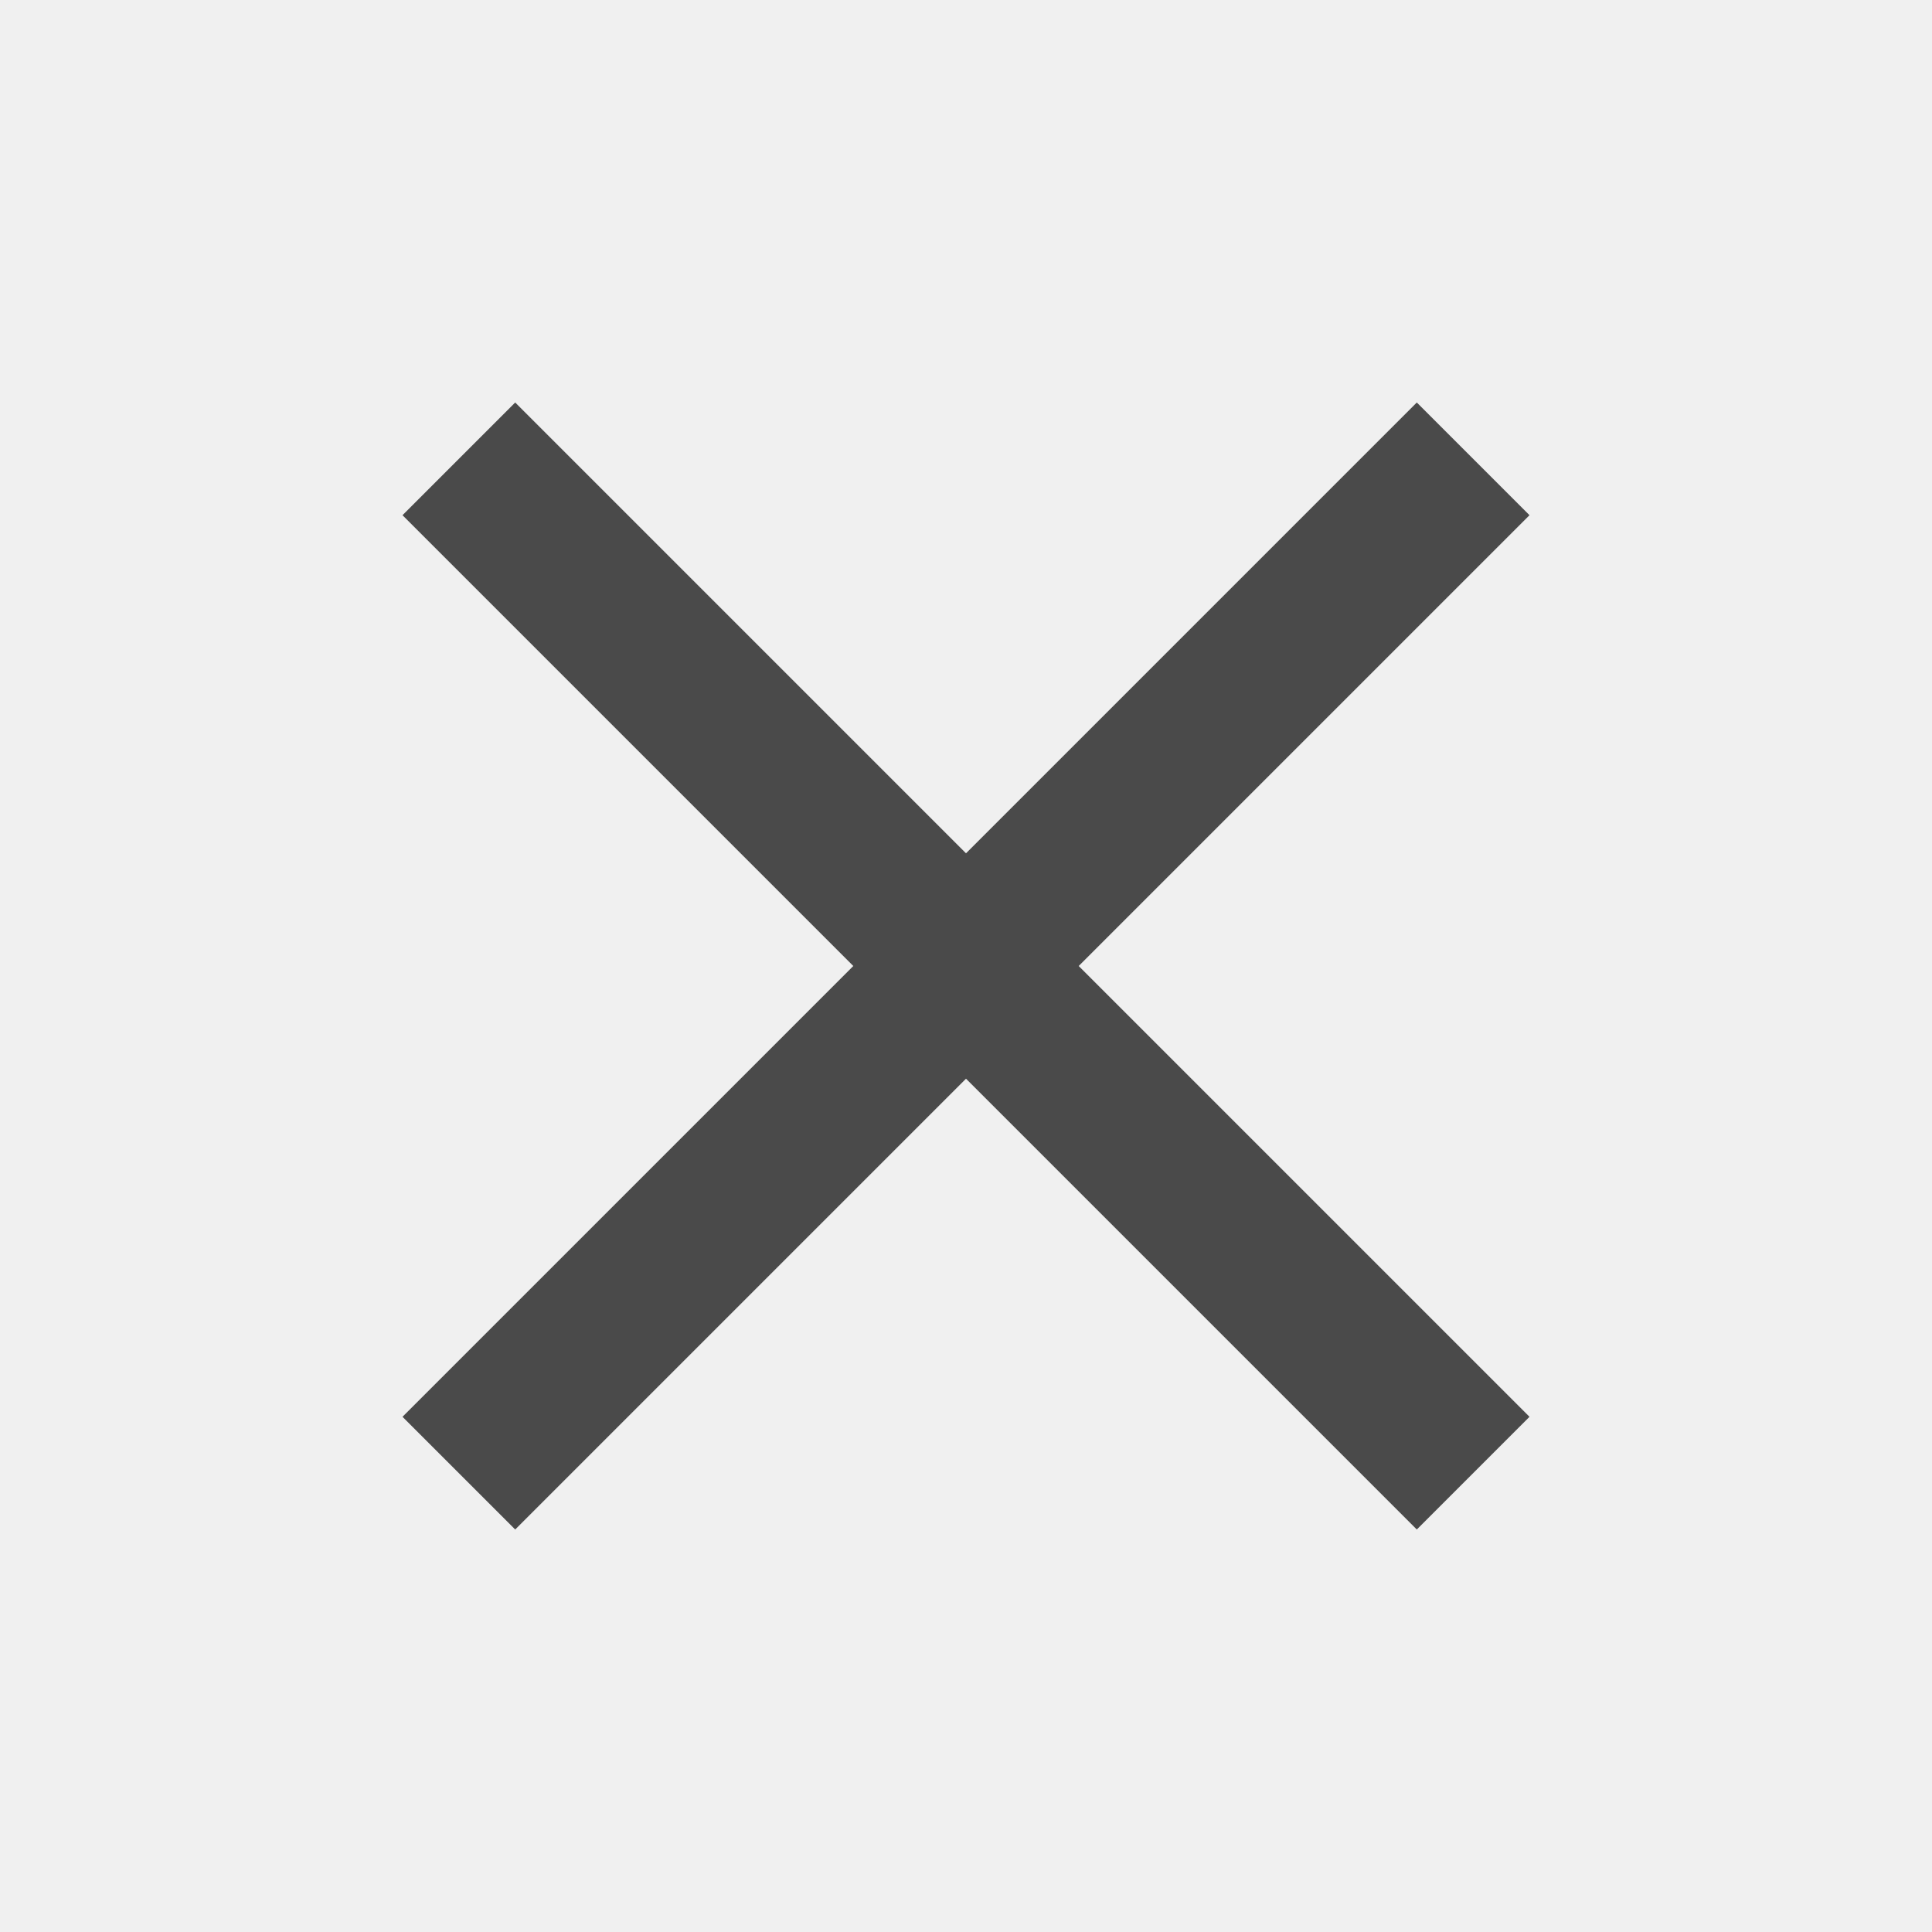
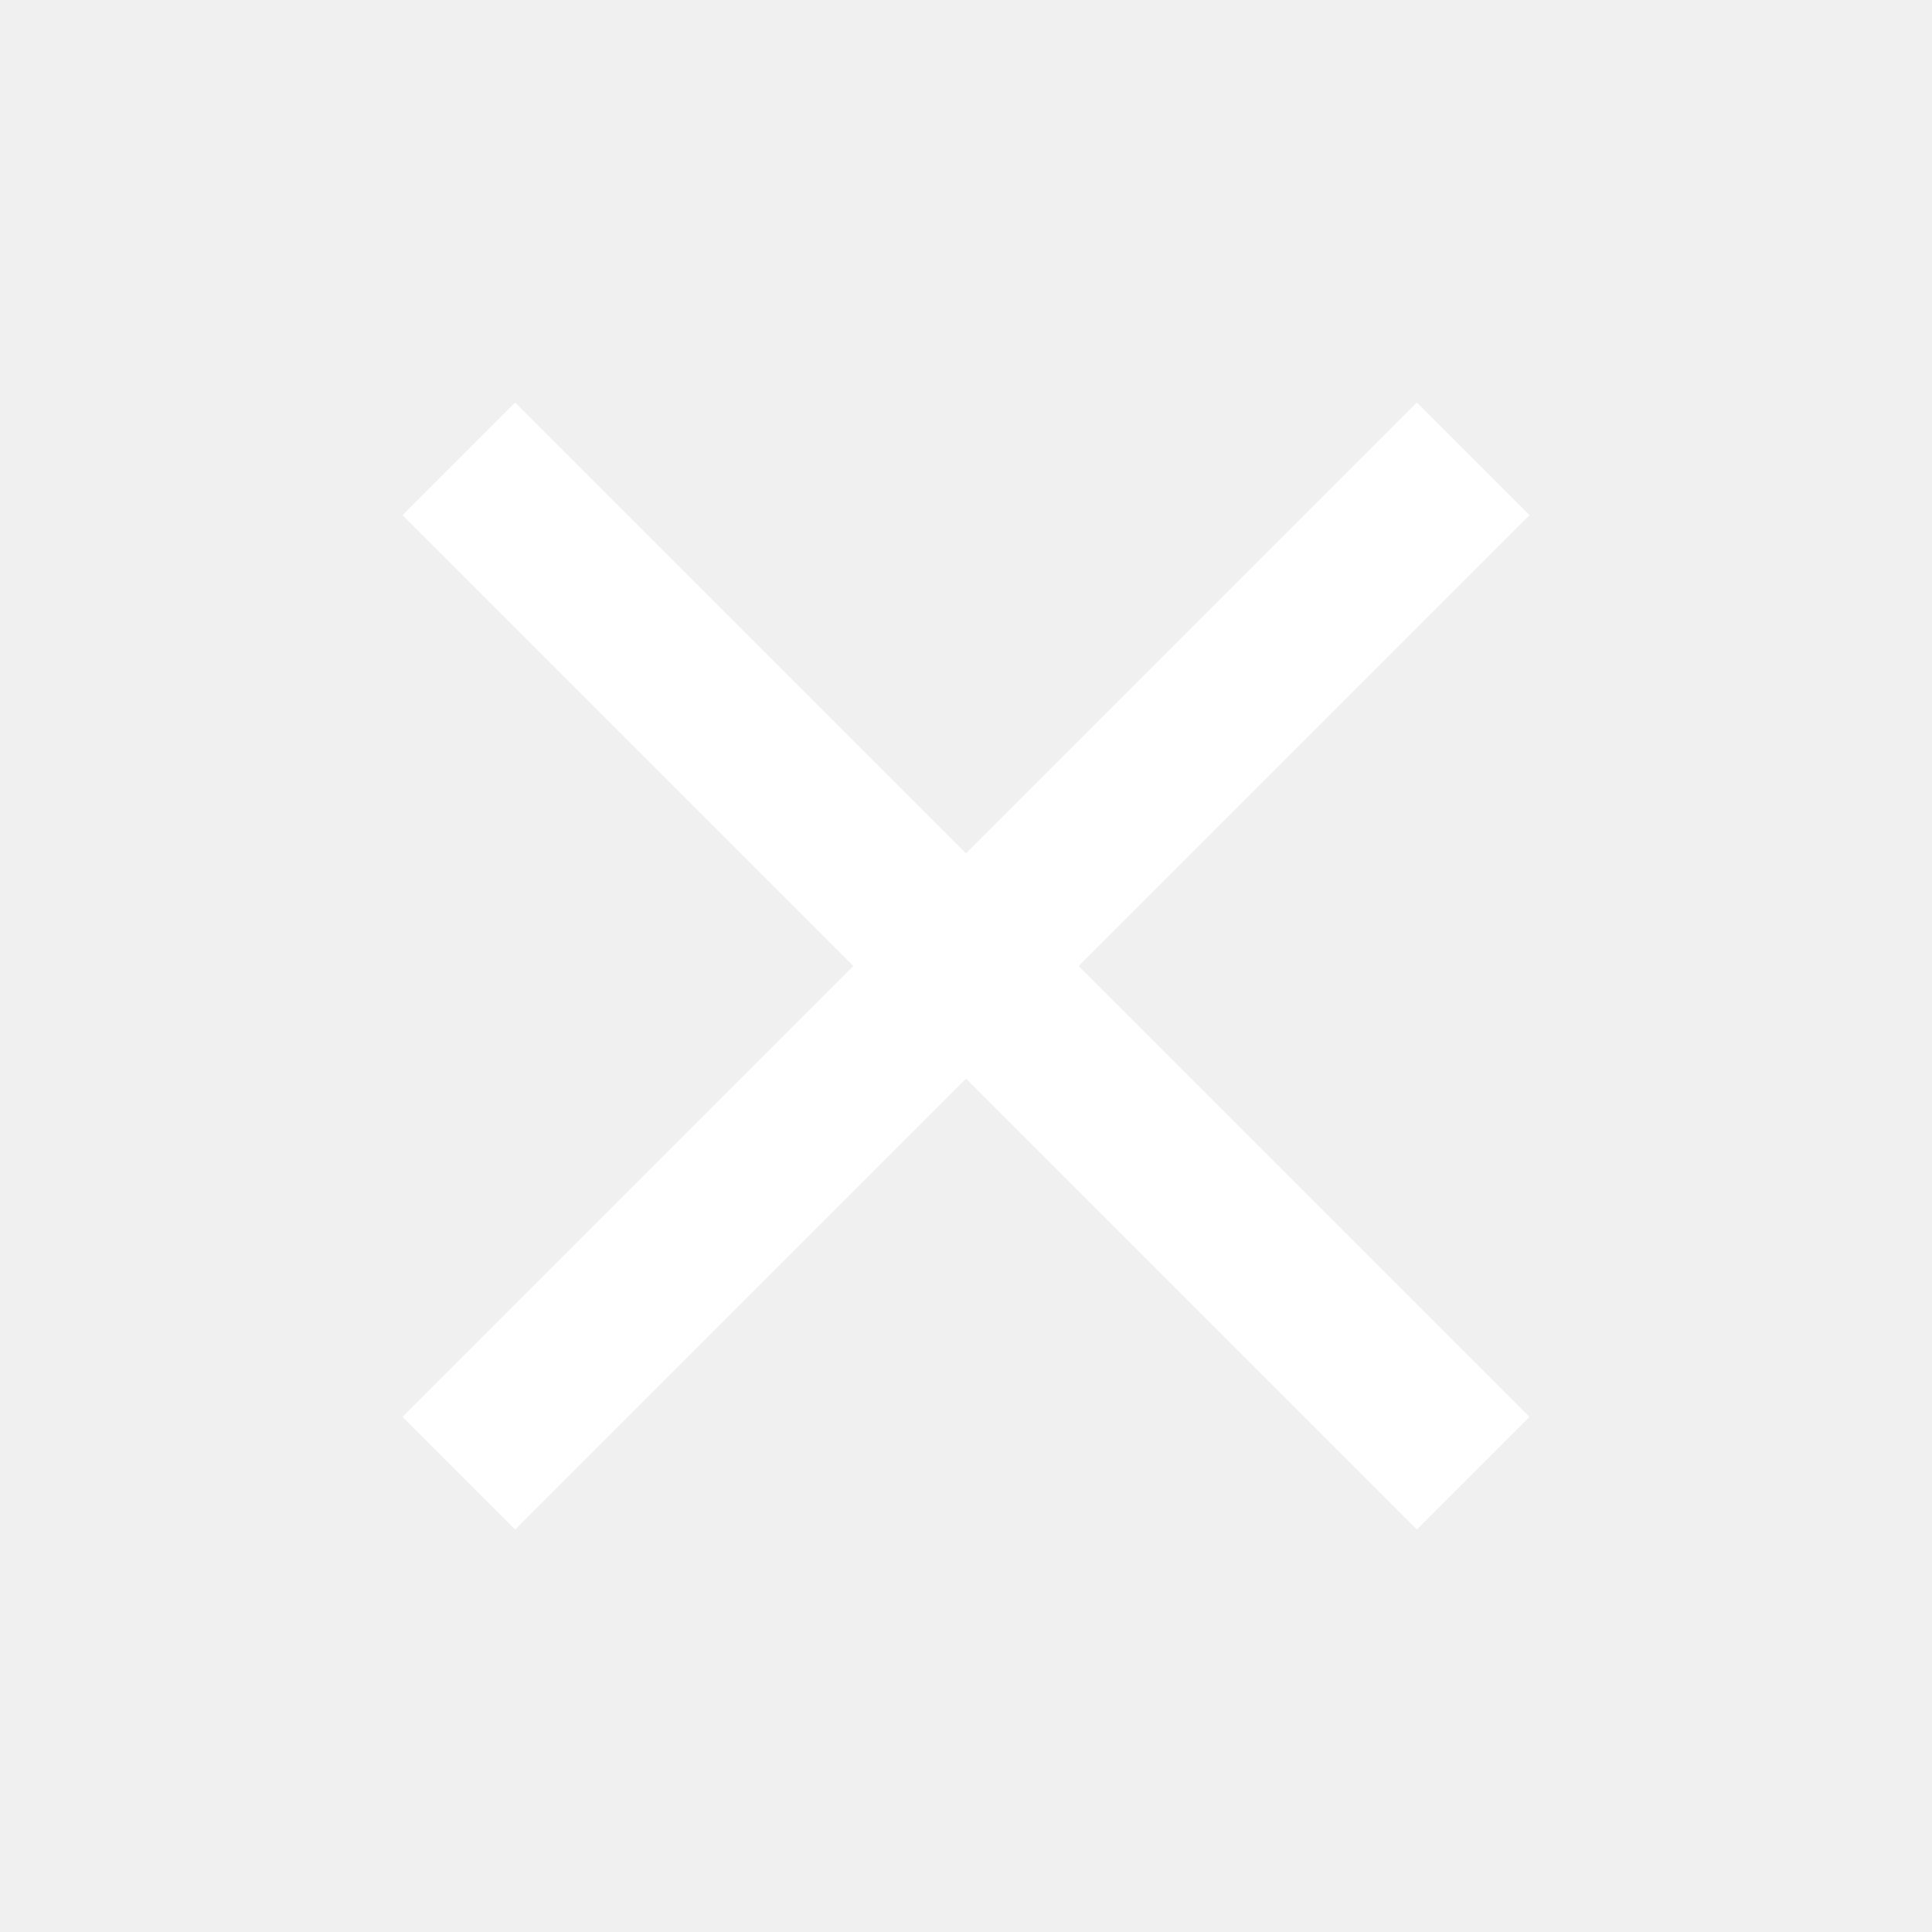
<svg xmlns="http://www.w3.org/2000/svg" width="24" height="24" viewBox="0 0 24 24" fill="none">
-   <path d="M6.4 19L5 17.6L10.6 12L5 6.4L6.4 5L12 10.6L17.6 5L19 6.4L13.4 12L19 17.6L17.6 19L12 13.4L6.4 19Z" fill="#4A4A4A" />
+   <path d="M6.4 19L5 17.6L10.6 12L5 6.4L6.4 5L12 10.6L17.6 5L19 6.4L13.4 12L19 17.6L17.6 19L12 13.4L6.4 19Z" fill="#FFFFFF" />
</svg>
